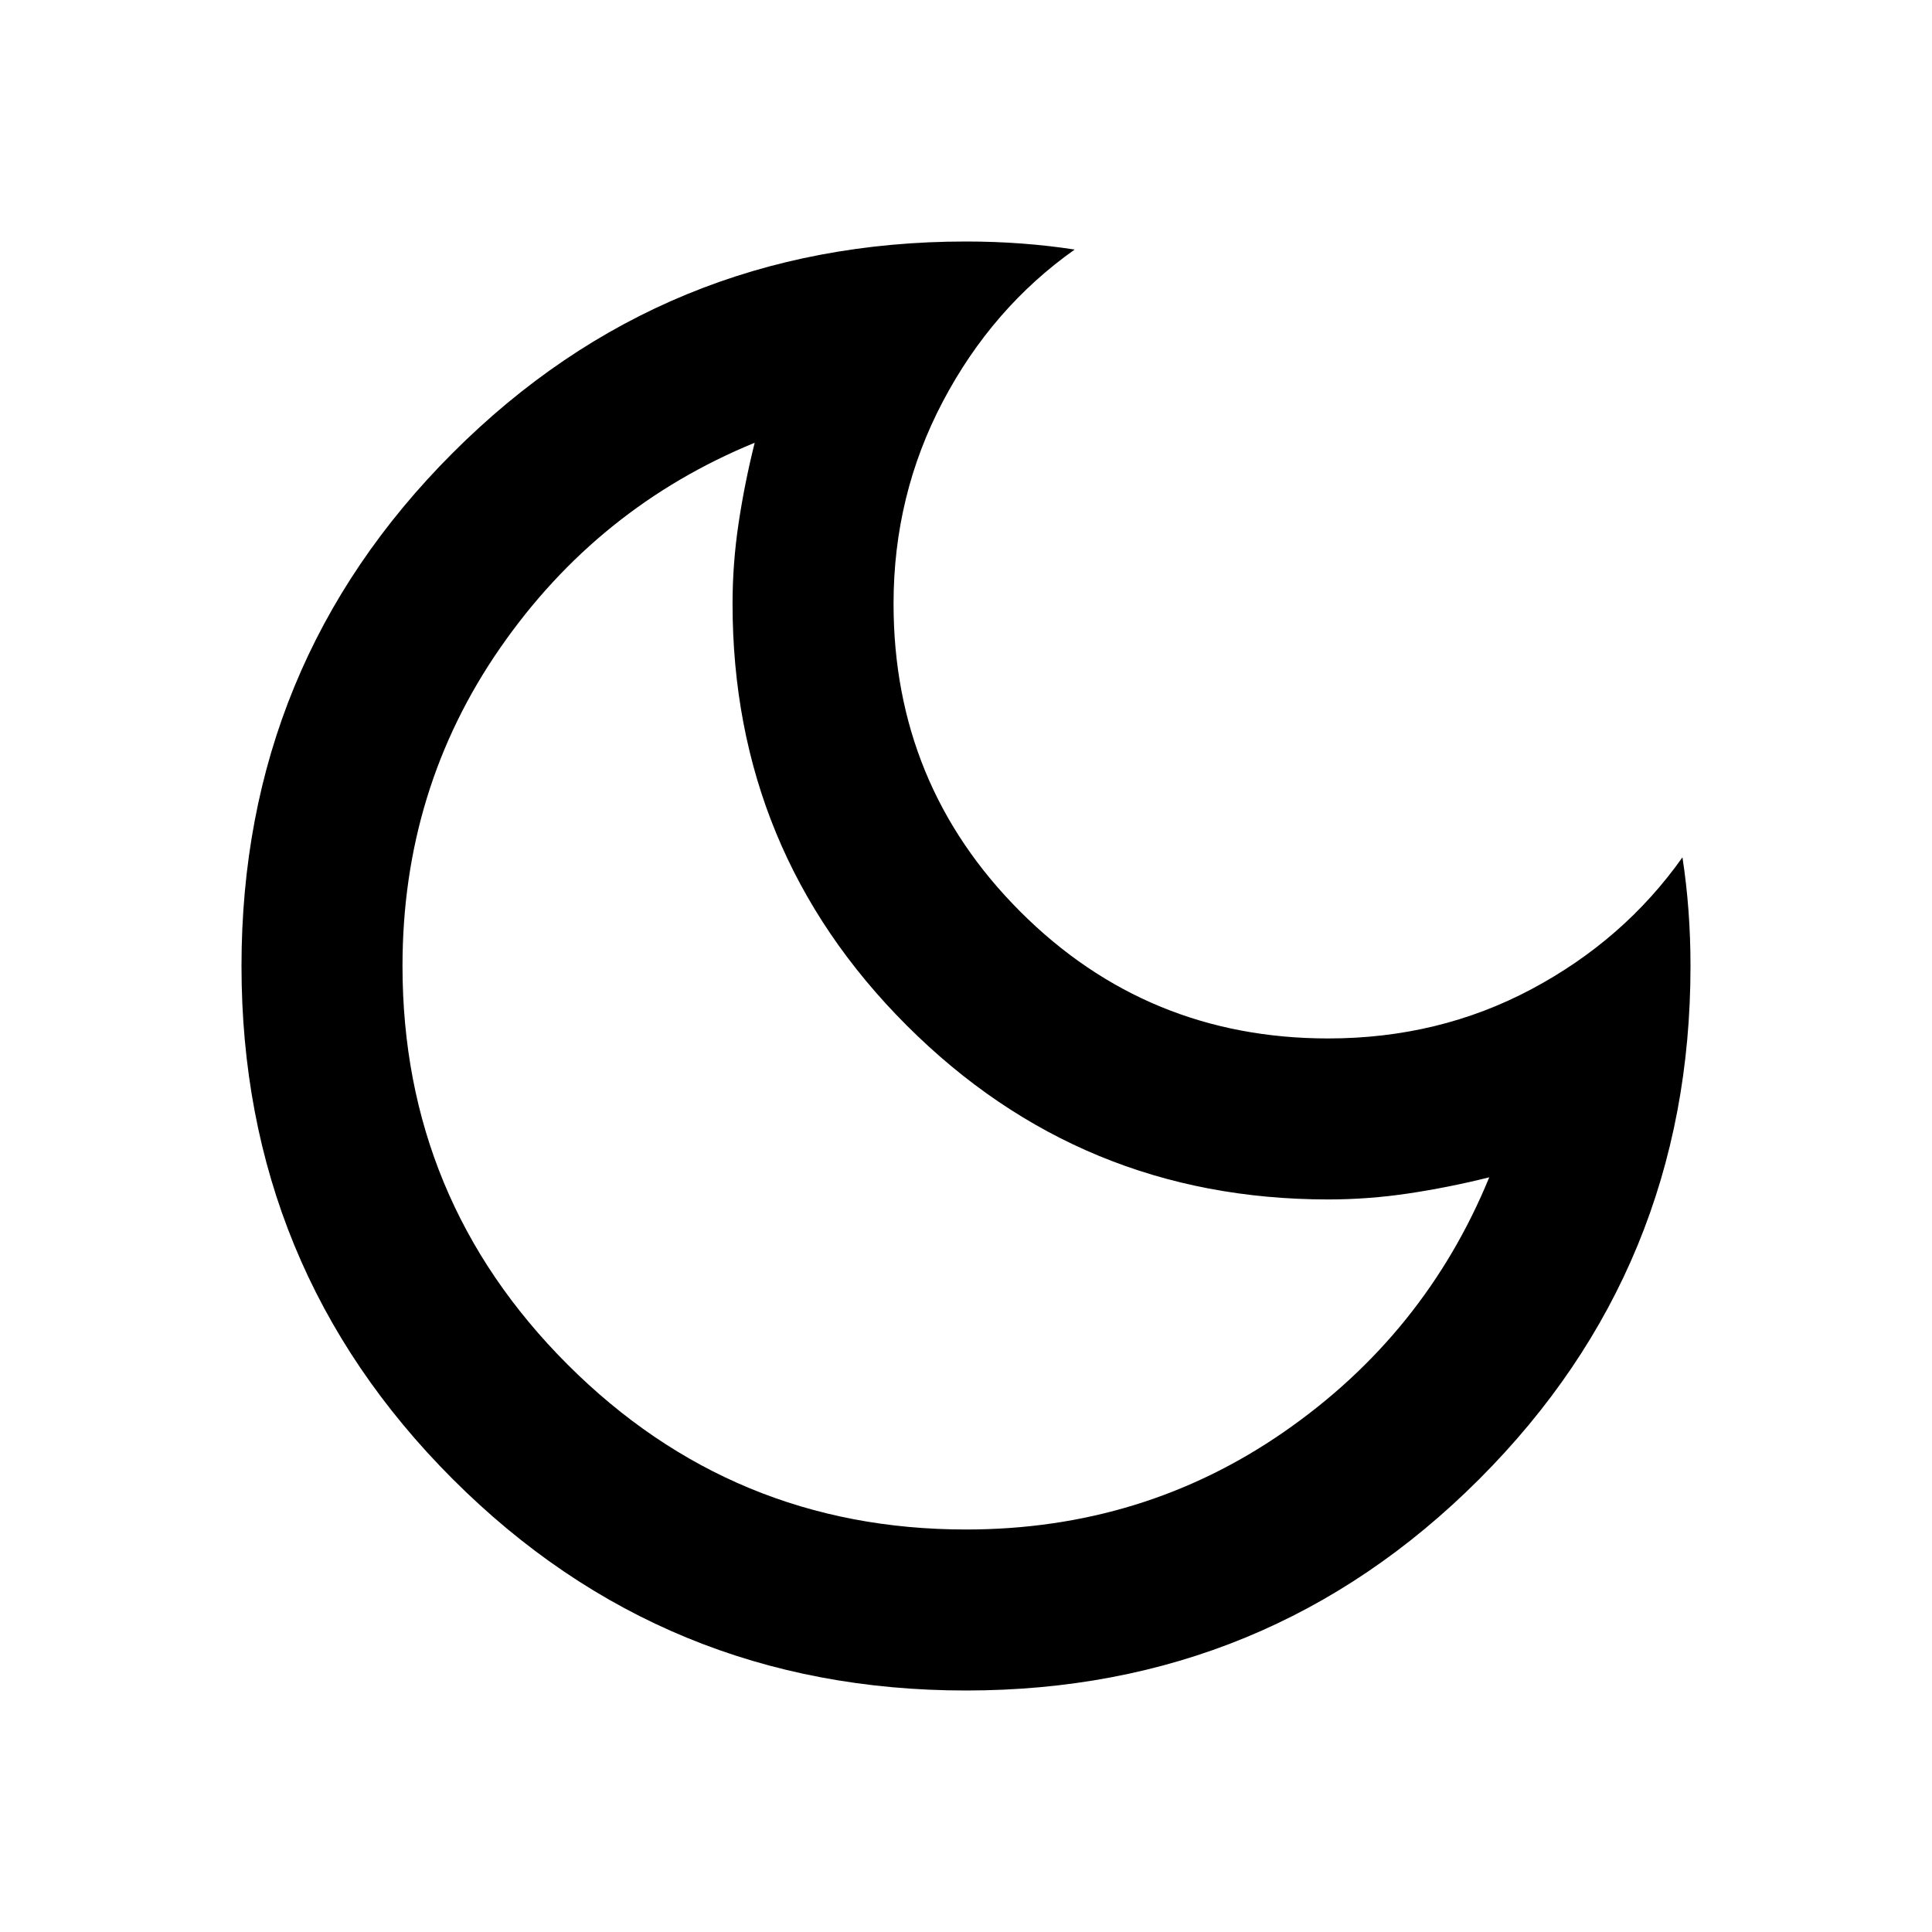
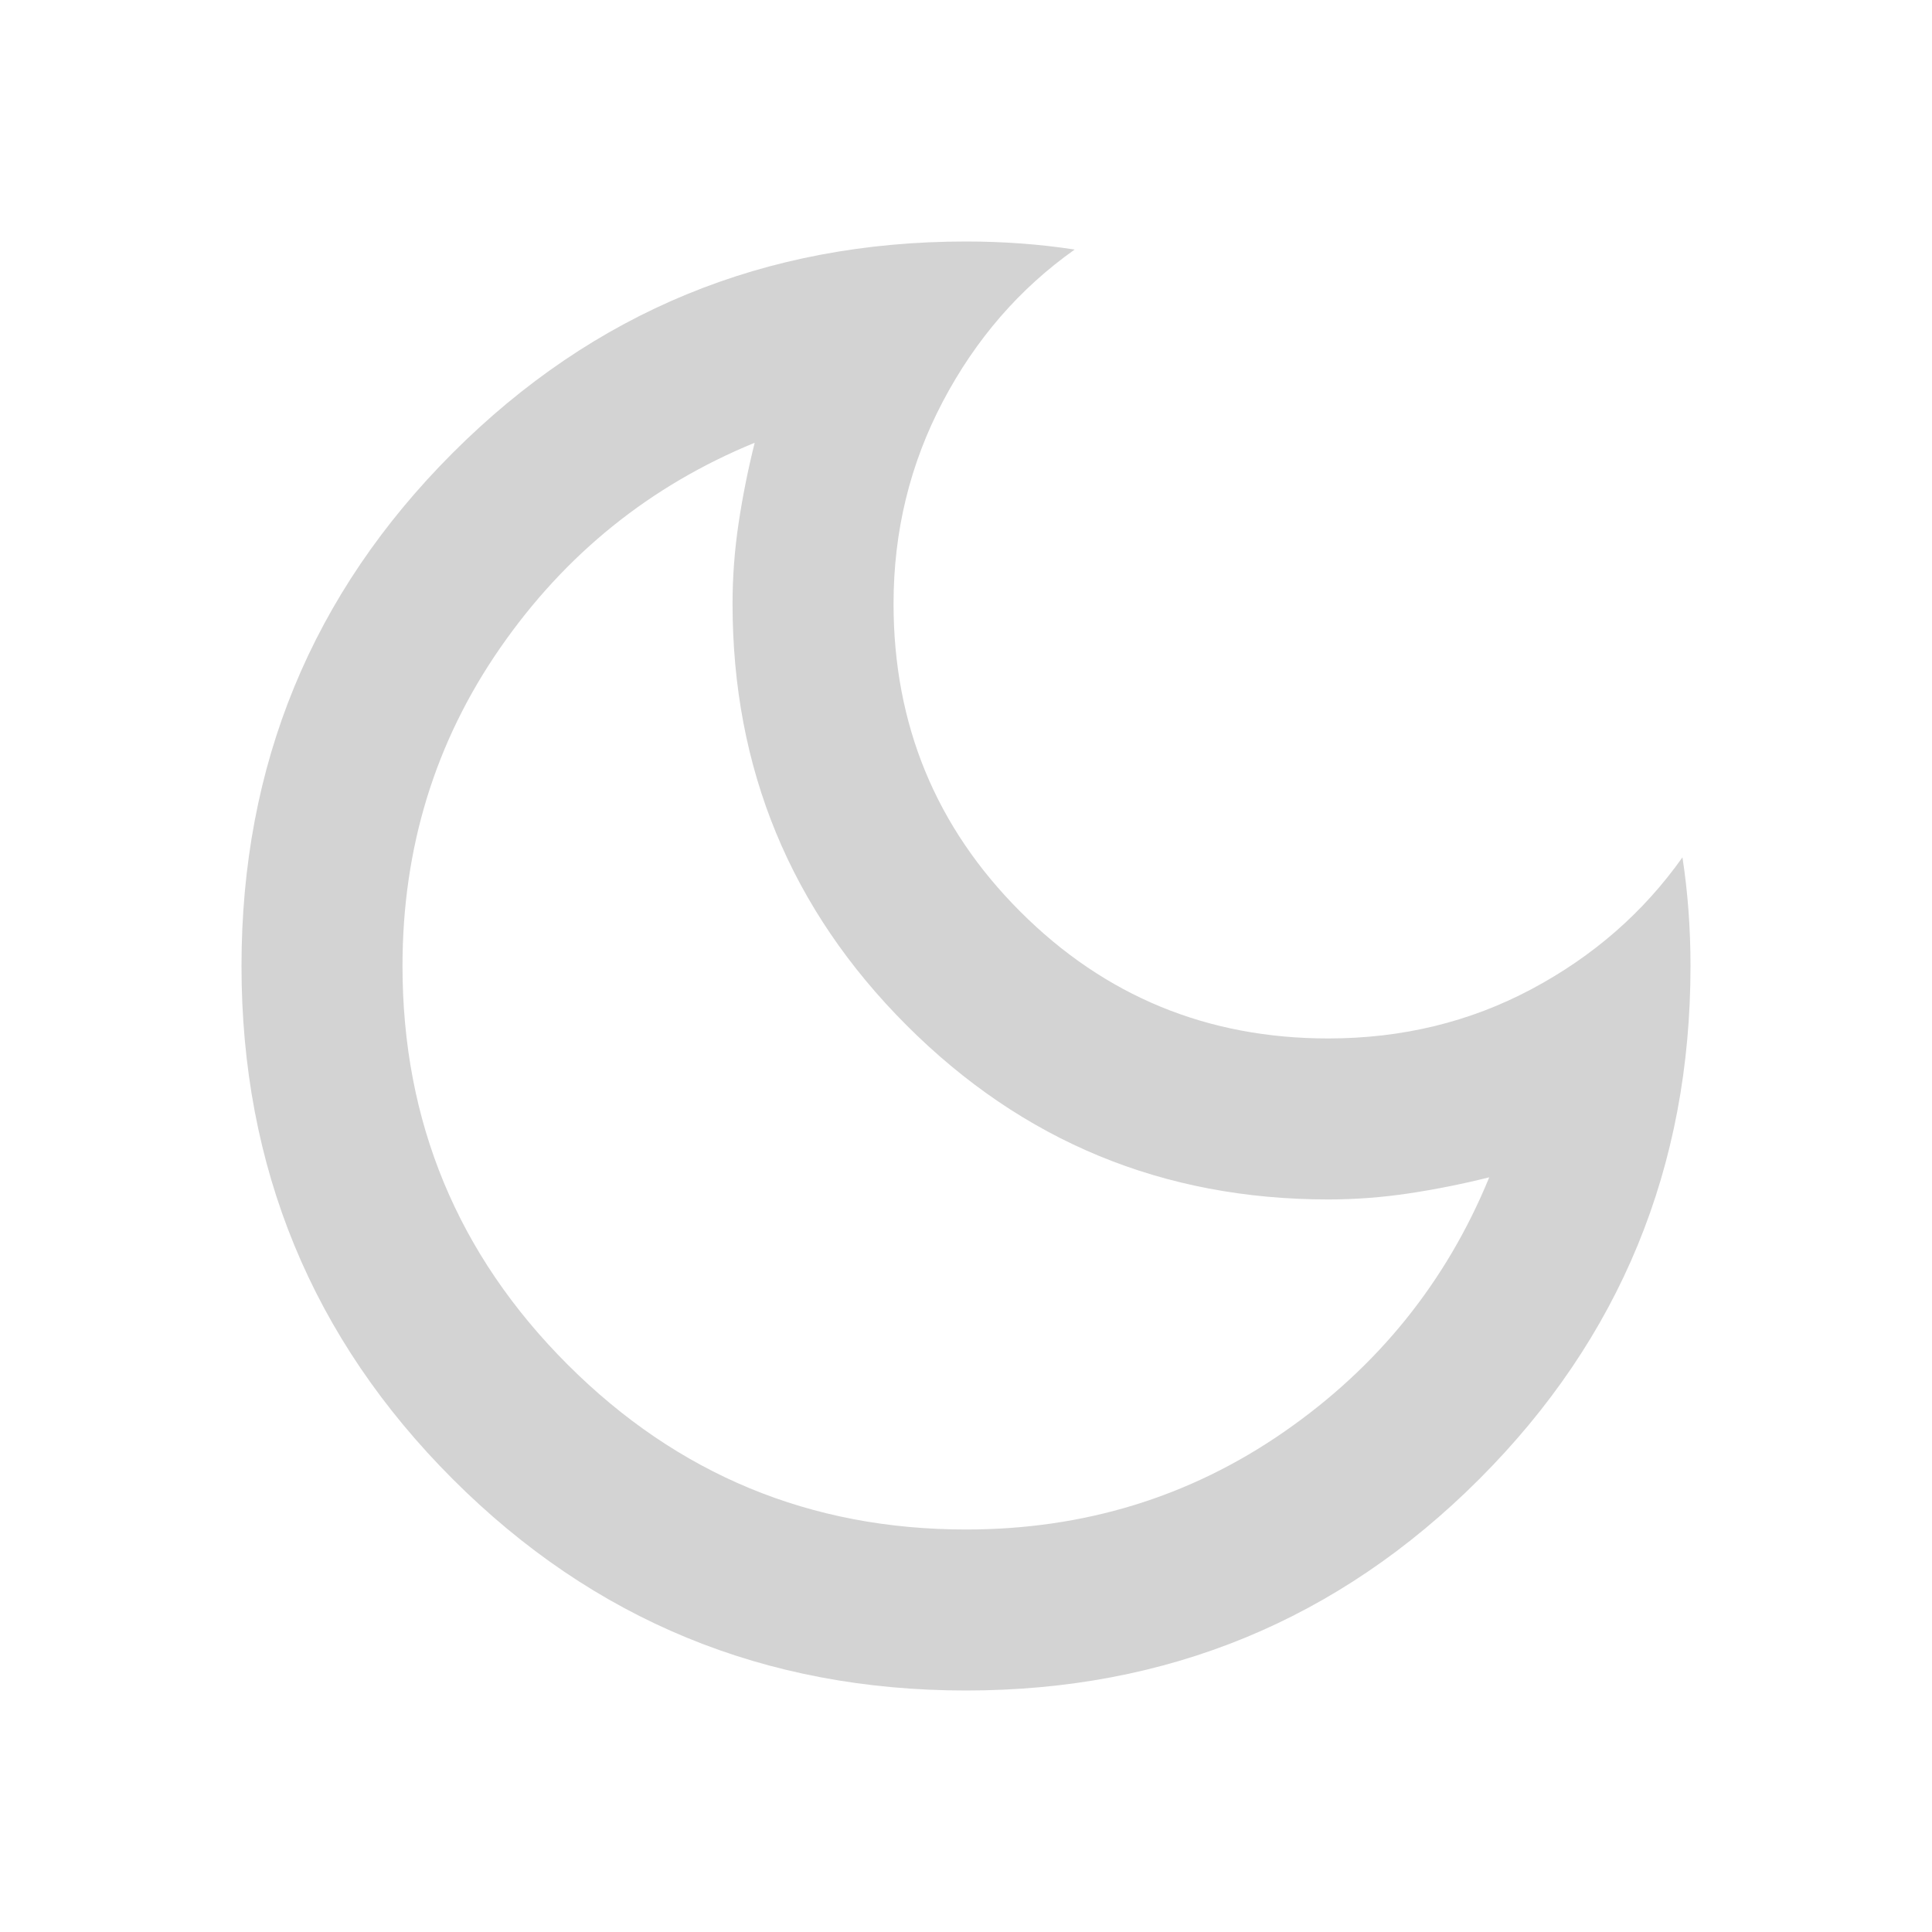
<svg xmlns="http://www.w3.org/2000/svg" height="24" viewBox="0 -960 960 960" width="24">
-   <path d="M480-120q-150 0-255-105T120-480q0-150 105-255t255-105q14 0 27.5 1t26.5 3q-41 29-65.5 75.5T444-660q0 90 63 153t153 63q55 0 101-24.5t75-65.5q2 13 3 26.5t1 27.5q0 150-105 255T480-120Zm0-80q88 0 158-48.5T740-375q-20 5-40 8t-40 3q-123 0-209.5-86.5T364-660q0-20 3-40t8-40q-78 32-126.5 102T200-480q0 116 82 198t198 82Zm-10-270Z" />
+   <path d="M480-120q-150 0-255-105T120-480q0-150 105-255t255-105q14 0 27.5 1t26.5 3q-41 29-65.5 75.5T444-660q0 90 63 153t153 63q55 0 101-24.5t75-65.5q2 13 3 26.5t1 27.5q0 150-105 255T480-120Zm0-80q88 0 158-48.5T740-375q-20 5-40 8t-40 3q-123 0-209.5-86.5T364-660q0-20 3-40t8-40q-78 32-126.5 102T200-480q0 116 82 198t198 82Zm-10-270Z" fill="#D3D3D3" />
</svg>
